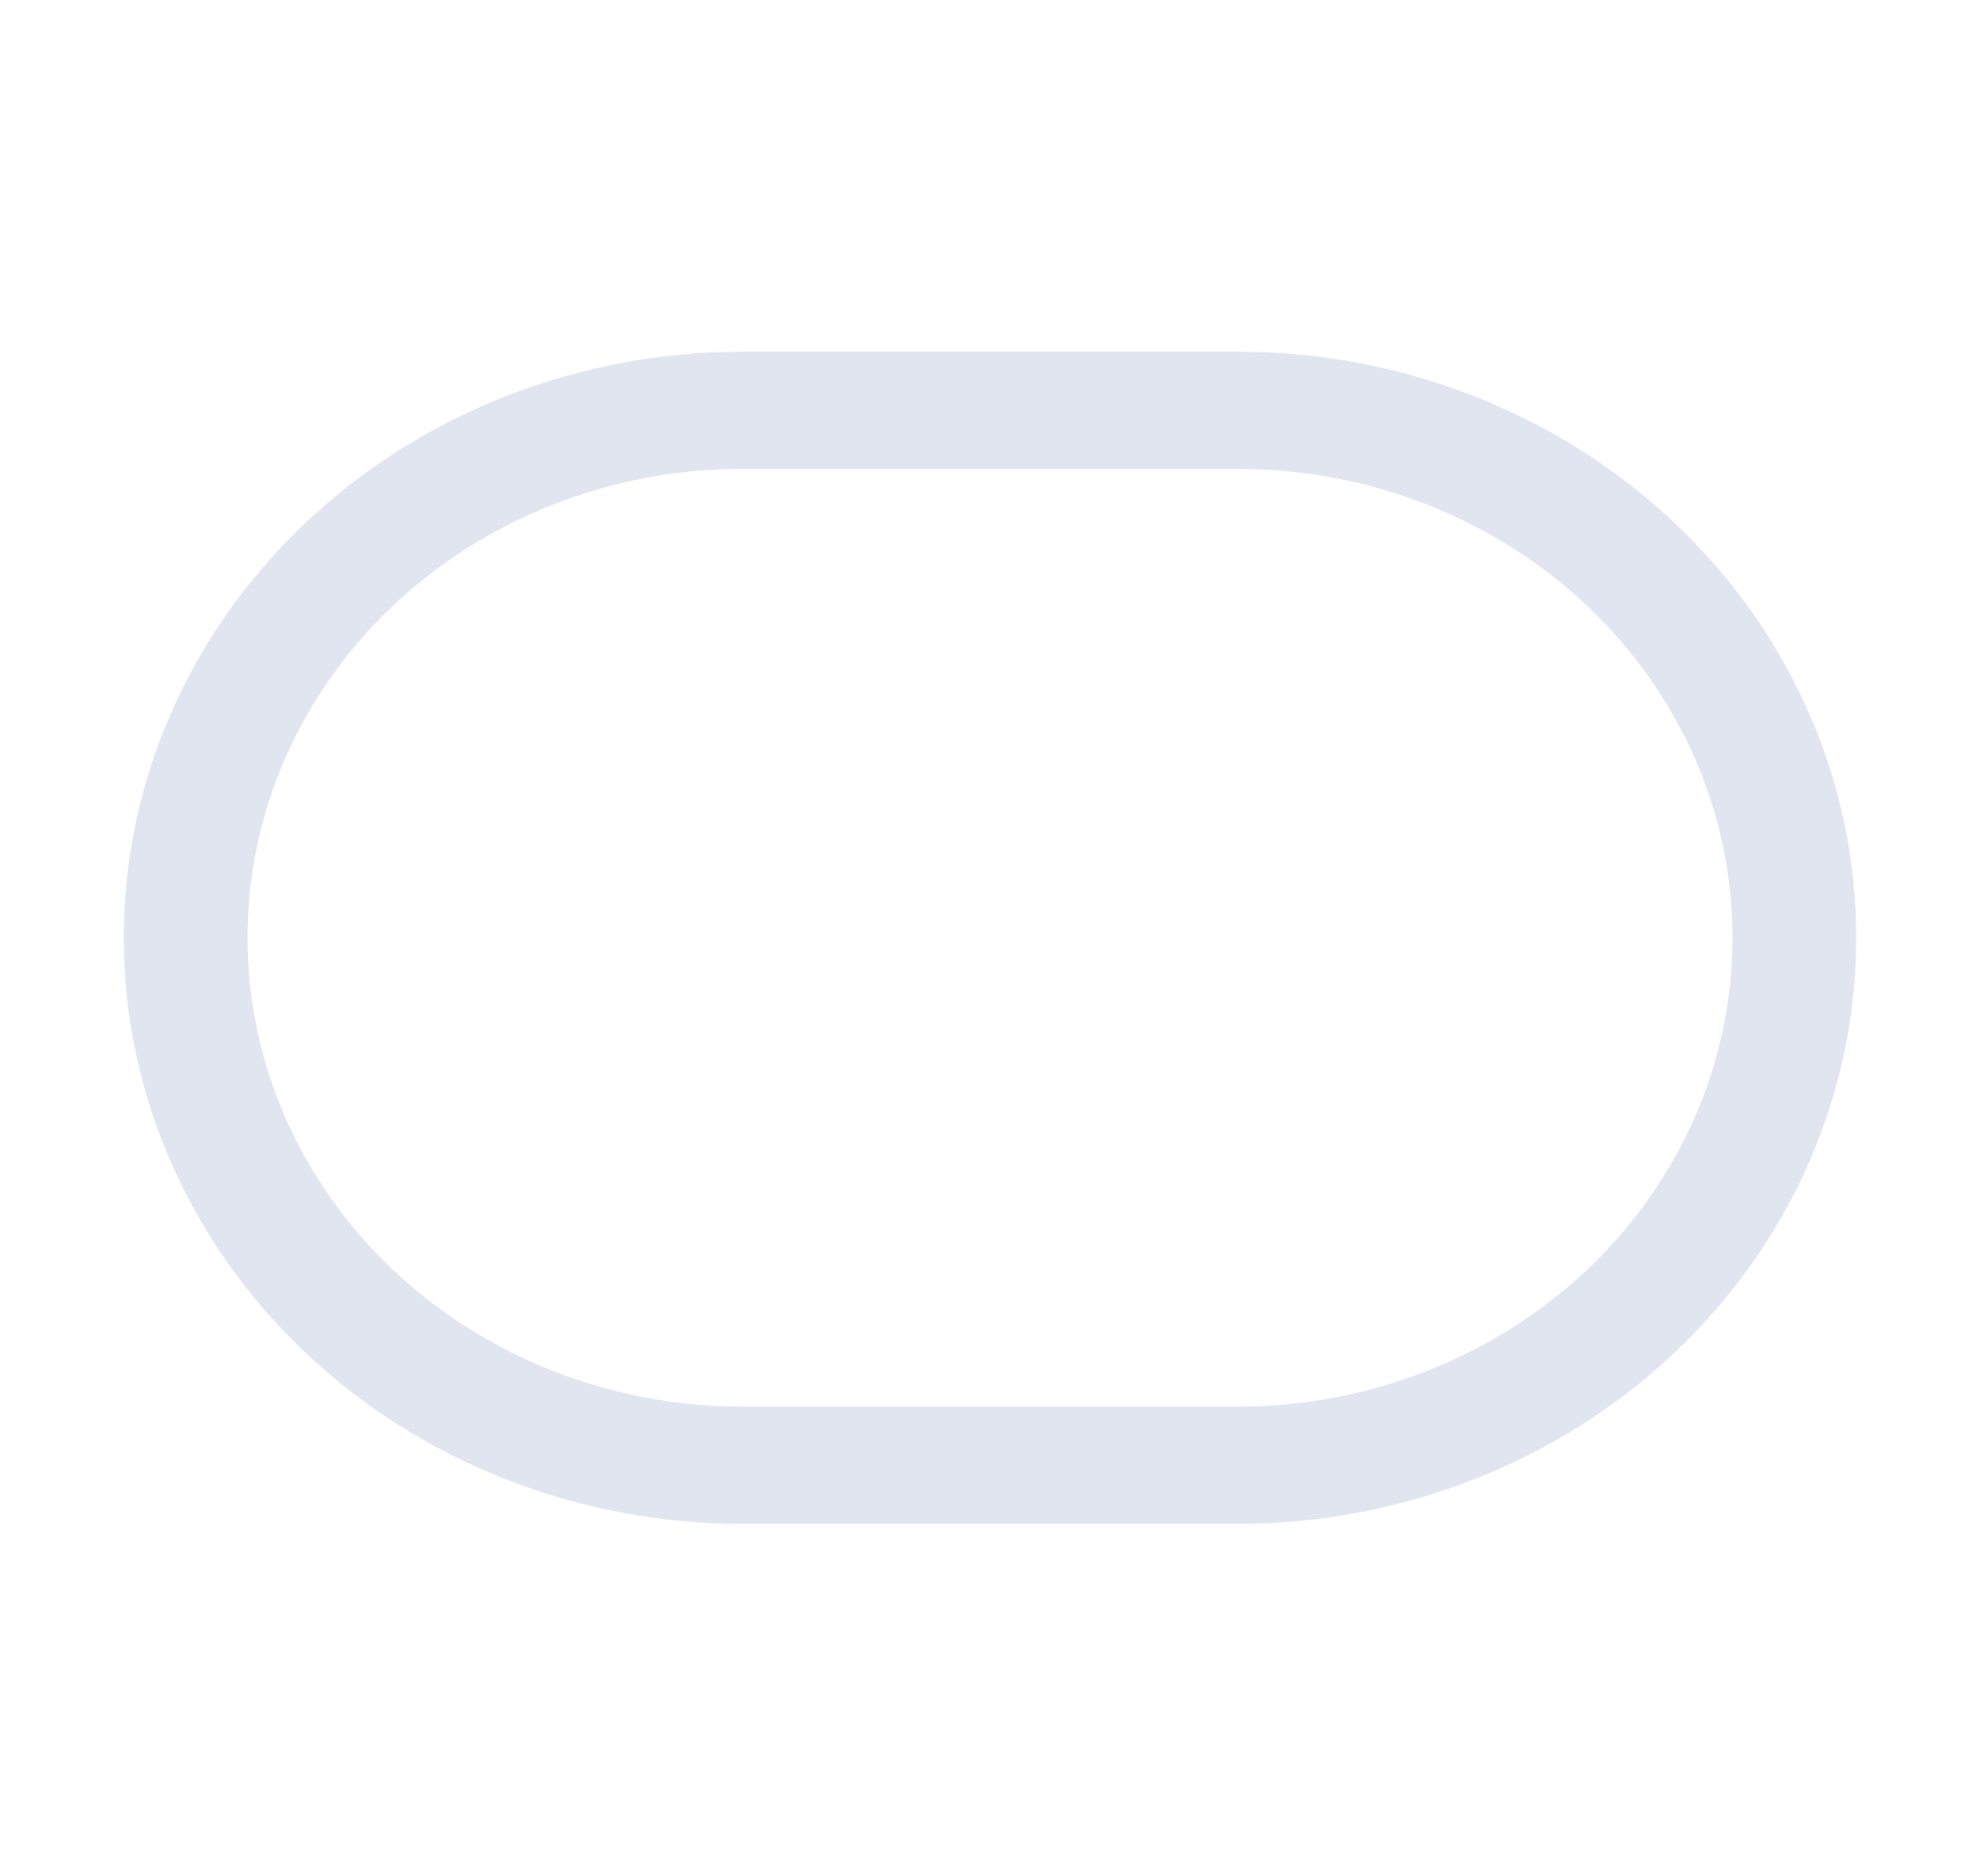
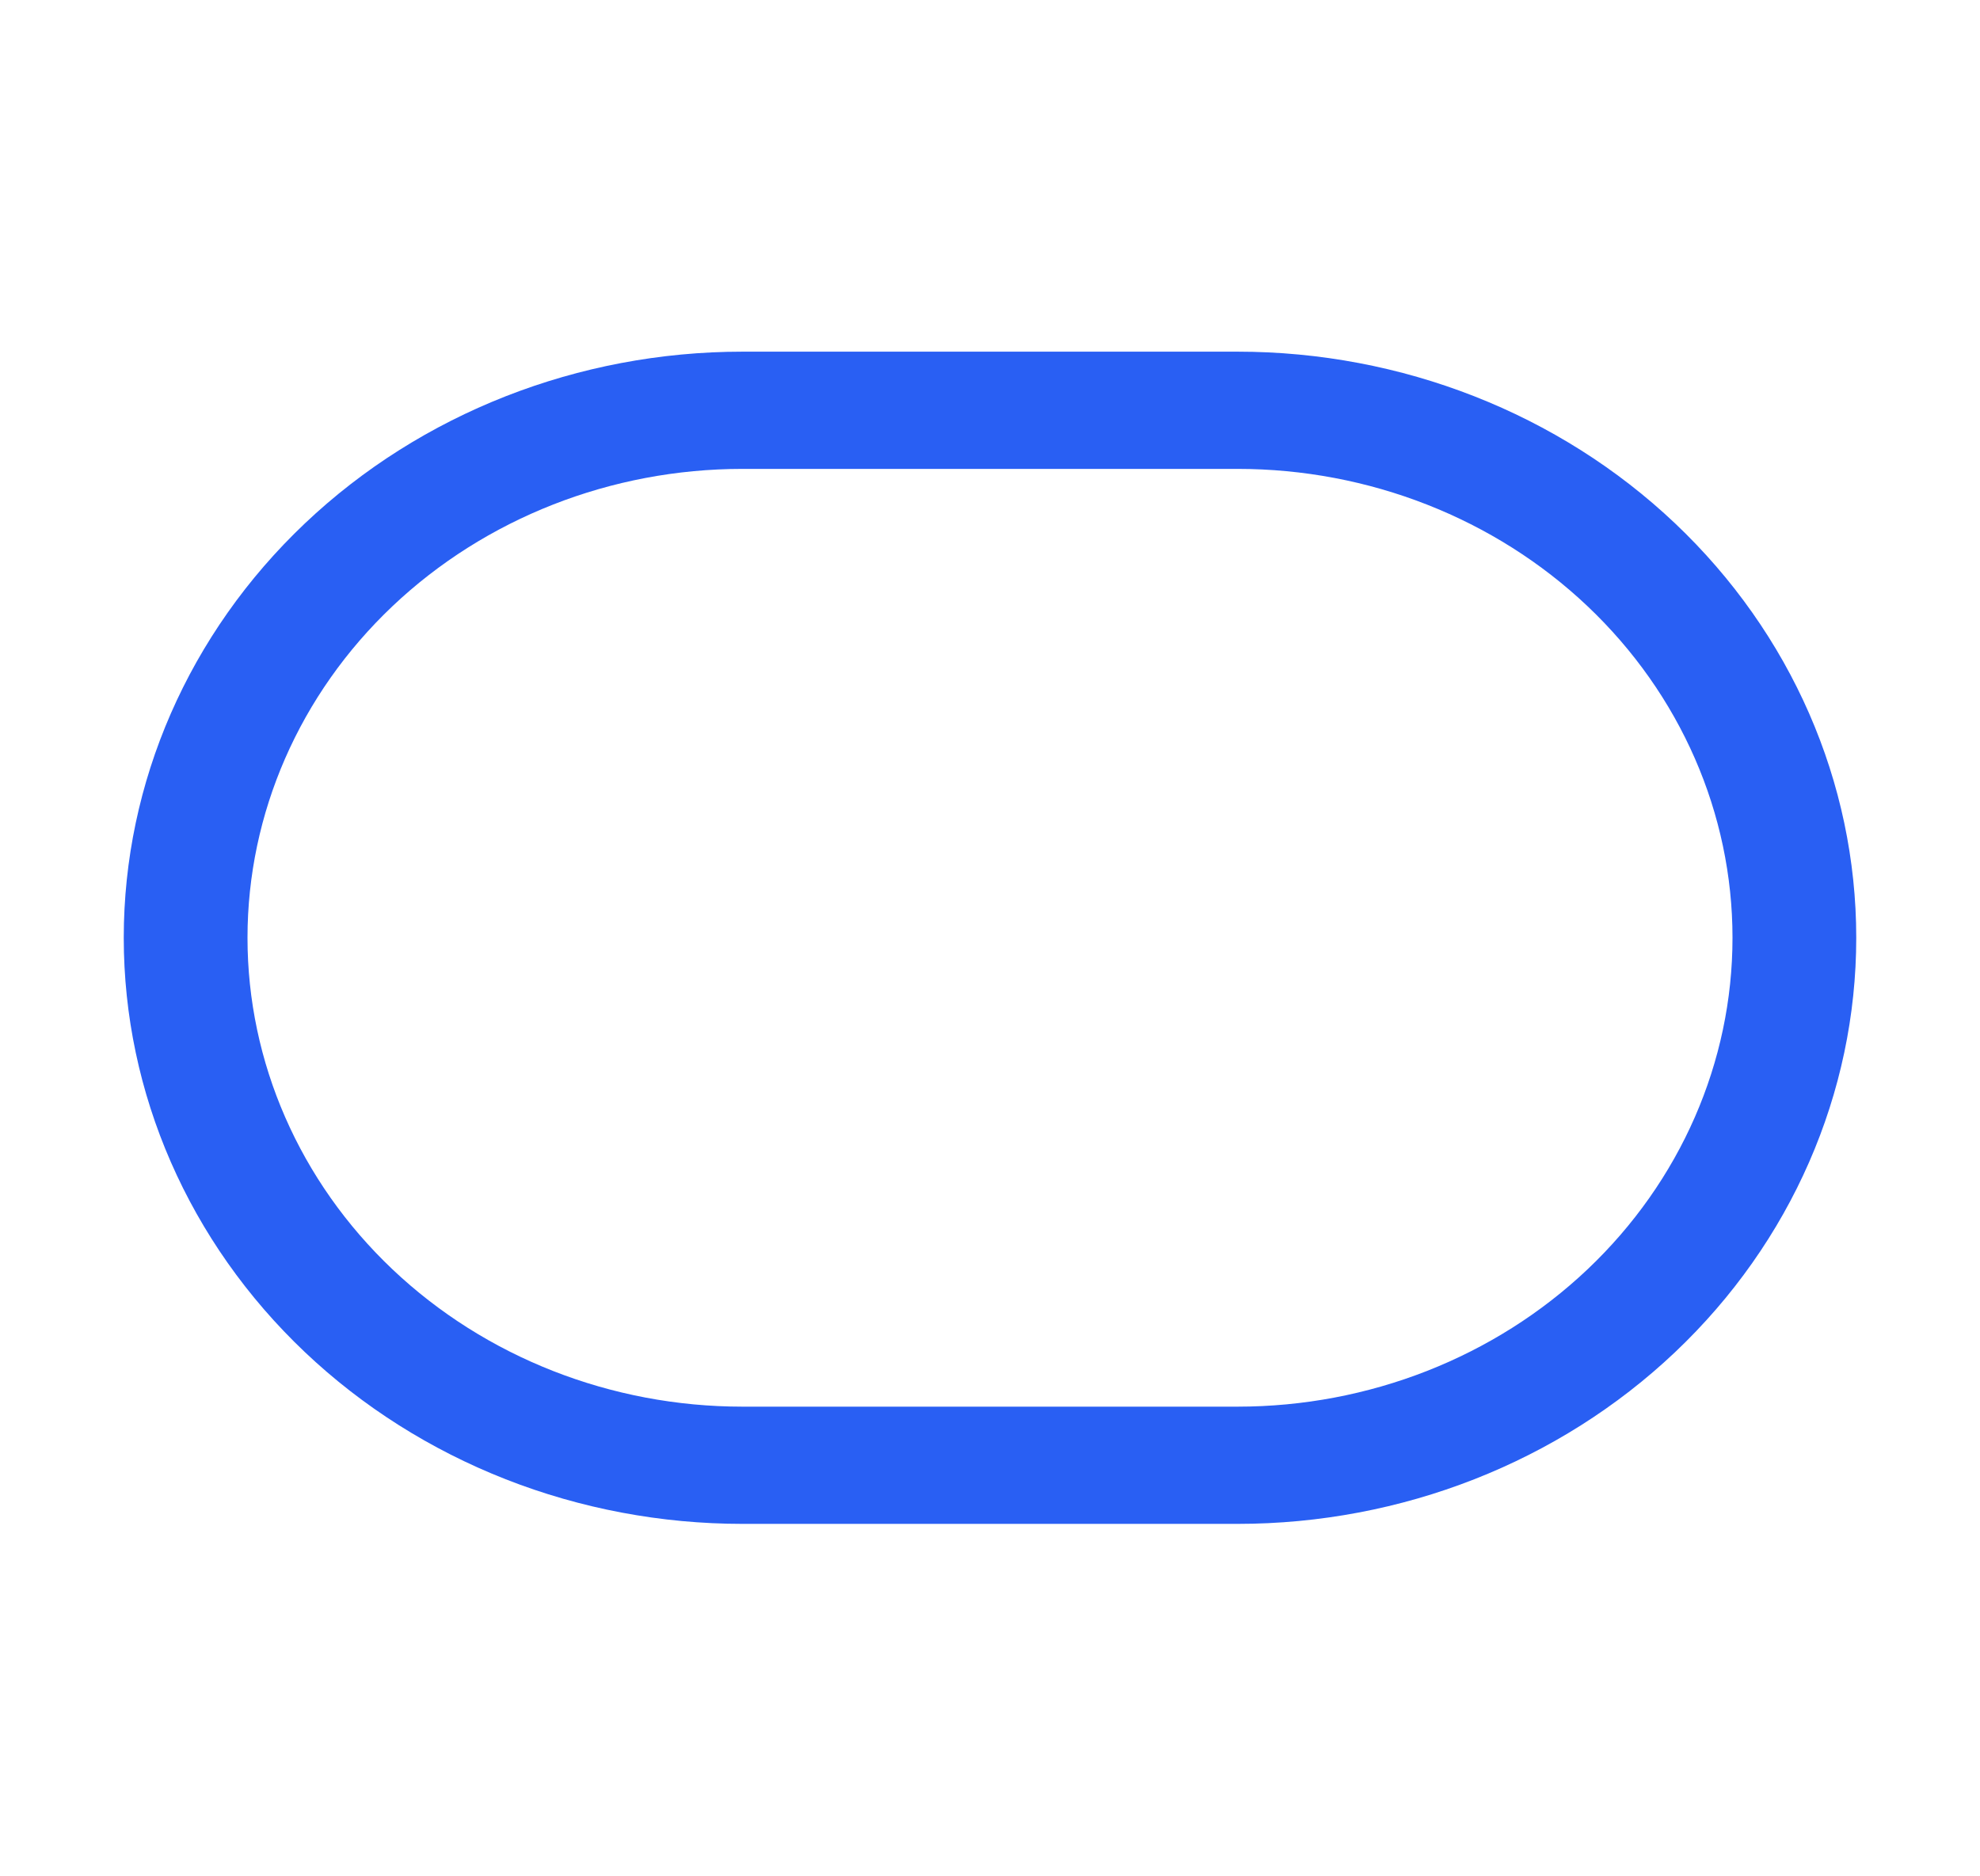
<svg xmlns="http://www.w3.org/2000/svg" width="38" height="36" viewBox="0 0 38 36" fill="none">
-   <path d="M2.375 18C2.375 15.016 3.626 12.155 5.853 10.045C8.08 7.935 11.101 6.75 14.25 6.75H23.75C26.899 6.75 29.92 7.935 32.147 10.045C34.374 12.155 35.625 15.016 35.625 18C35.625 20.984 34.374 23.845 32.147 25.955C29.92 28.065 26.899 29.25 23.75 29.25H14.25C12.691 29.25 11.146 28.959 9.706 28.394C8.265 27.828 6.956 27 5.853 25.955C3.626 23.845 2.375 20.984 2.375 18ZM14.25 9C11.73 9 9.314 9.948 7.532 11.636C5.751 13.324 4.75 15.613 4.75 18C4.75 20.387 5.751 22.676 7.532 24.364C9.314 26.052 11.73 27 14.25 27H23.75C26.27 27 28.686 26.052 30.468 24.364C32.249 22.676 33.25 20.387 33.25 18C33.25 15.613 32.249 13.324 30.468 11.636C28.686 9.948 26.27 9 23.75 9H14.25Z" fill="#E1E5F0" />
+   <path d="M2.375 18C2.375 15.016 3.626 12.155 5.853 10.045C8.08 7.935 11.101 6.75 14.25 6.75H23.75C26.899 6.75 29.92 7.935 32.147 10.045C34.374 12.155 35.625 15.016 35.625 18C35.625 20.984 34.374 23.845 32.147 25.955C29.92 28.065 26.899 29.25 23.75 29.25H14.25C12.691 29.25 11.146 28.959 9.706 28.394C8.265 27.828 6.956 27 5.853 25.955C3.626 23.845 2.375 20.984 2.375 18ZM14.25 9C11.73 9 9.314 9.948 7.532 11.636C5.751 13.324 4.75 15.613 4.75 18C4.75 20.387 5.751 22.676 7.532 24.364C9.314 26.052 11.73 27 14.25 27H23.75C26.27 27 28.686 26.052 30.468 24.364C32.249 22.676 33.25 20.387 33.25 18C33.25 15.613 32.249 13.324 30.468 11.636C28.686 9.948 26.27 9 23.75 9H14.25Z" fill="#295FF3" />
</svg>
